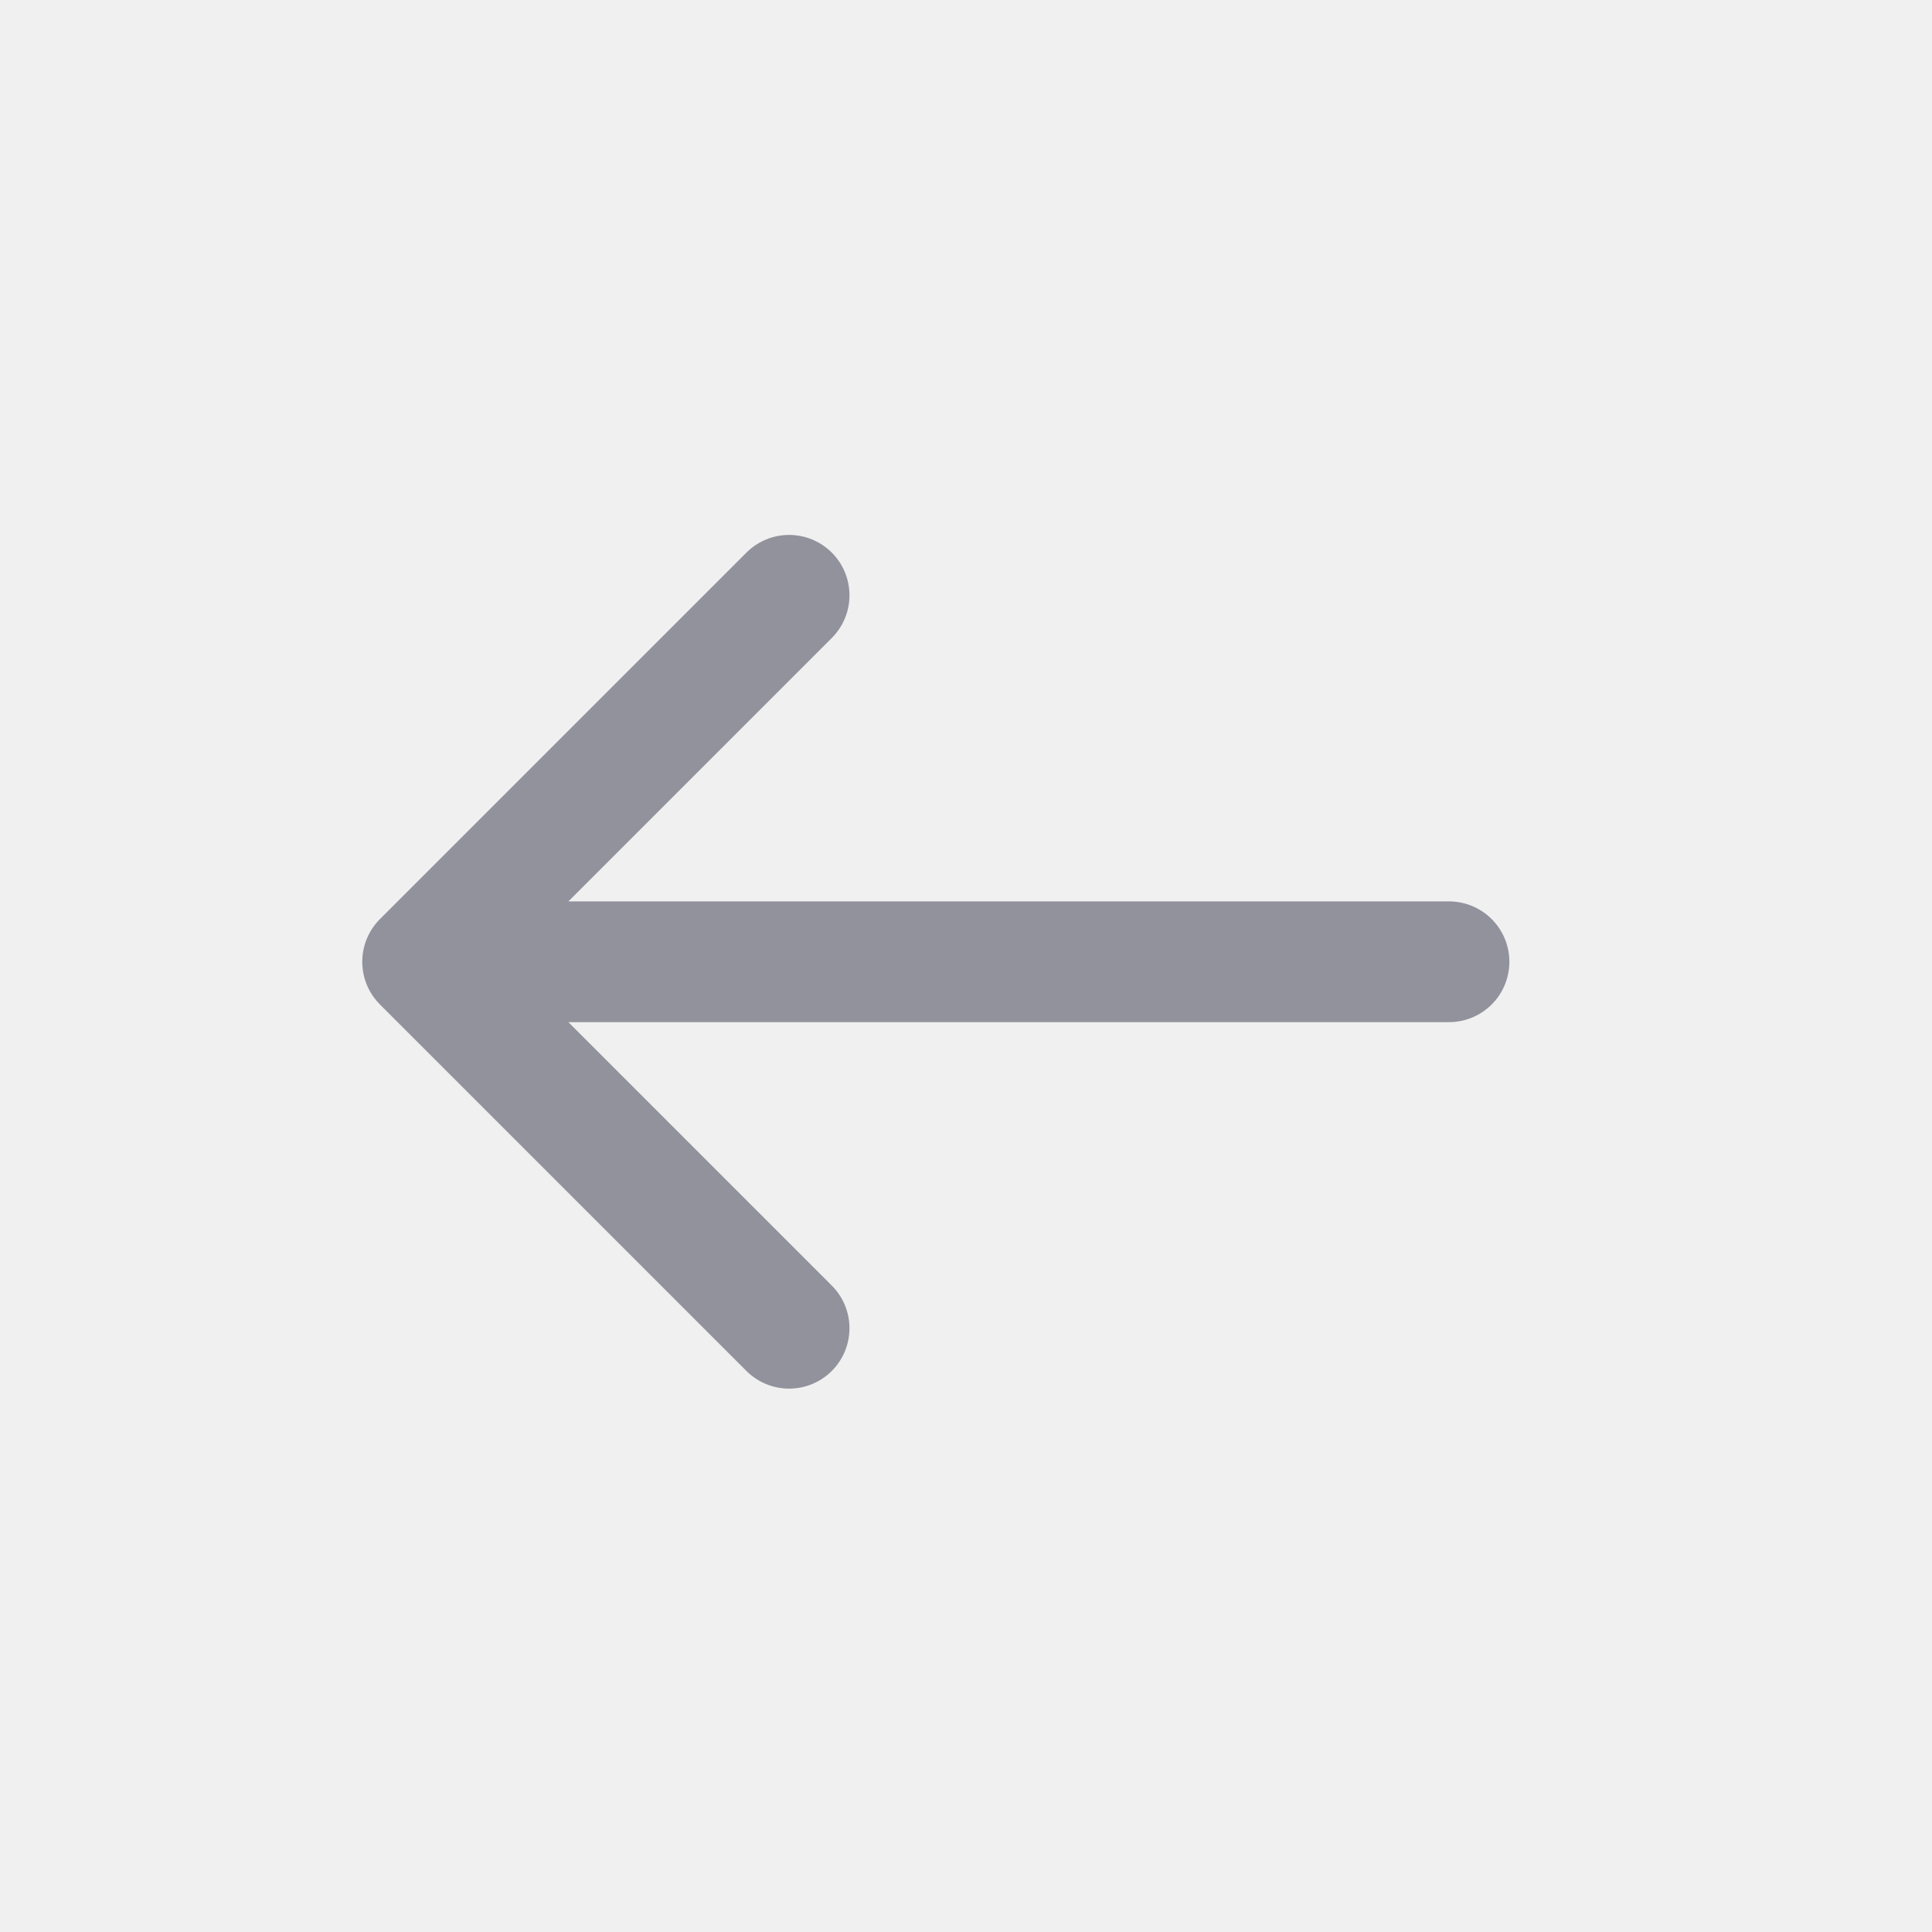
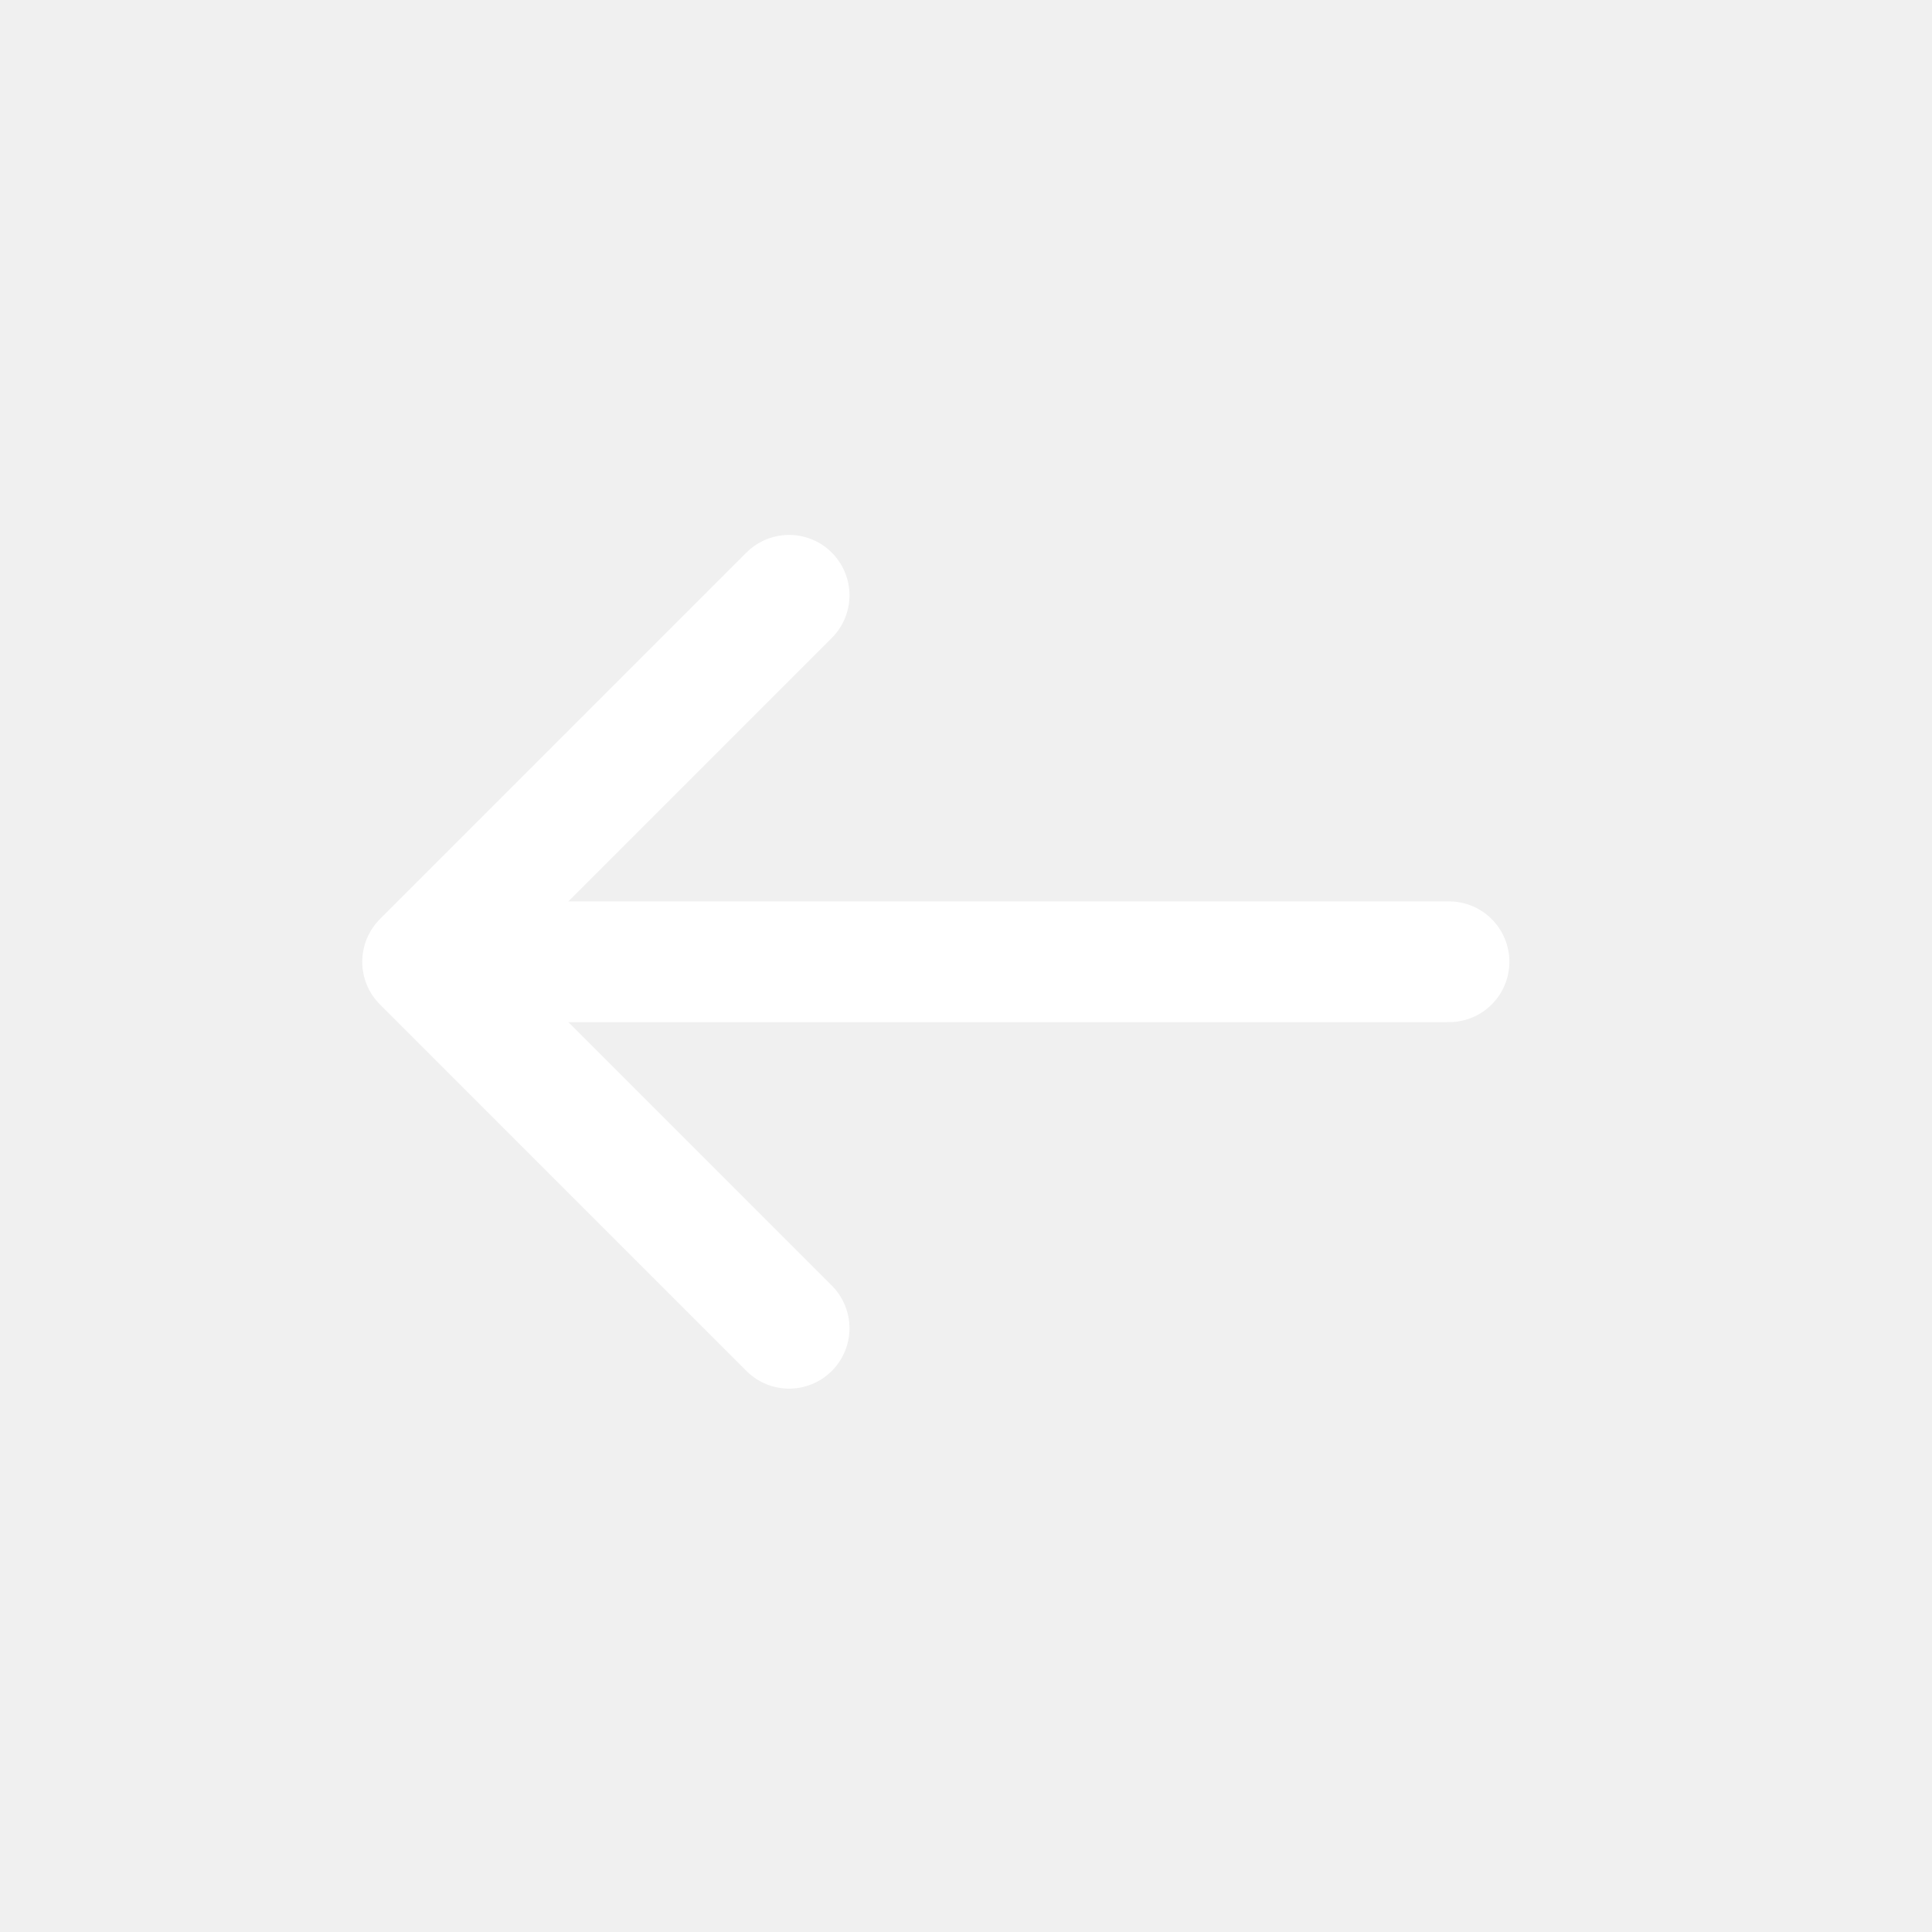
- <svg xmlns="http://www.w3.org/2000/svg" width="32" height="32" viewBox="0 0 32 32">
+ <svg xmlns="http://www.w3.org/2000/svg" fill="#FFF" stroke="#FFF" width="32" height="32" viewBox="0 0 32 32">
  <defs>
    <filter color-interpolation-filters="auto" id="a">
      <feColorMatrix in="SourceGraphic" values="0 0 0 0 0.574 0 0 0 0 0.574 0 0 0 0 0.616 0 0 0 1 0" />
    </filter>
  </defs>
-   <g transform="translate(-785 -2888)" filter="url(#a)" fill="none" fill-rule="evenodd">
-     <g stroke="#0A1629" stroke-linecap="round" stroke-linejoin="round" stroke-width="2">
+   <g transform="translate(-785 -2888)" filter="#FFF" fill="none" fill-rule="#FFF">
+     <g stroke="#FFF" stroke-linecap="round" stroke-linejoin="round" stroke-width="2">
      <path d="m798.07 2897.86-6.07 6.07 6.07 6.07M809 2903.93h-16.83" />
    </g>
  </g>
</svg>
